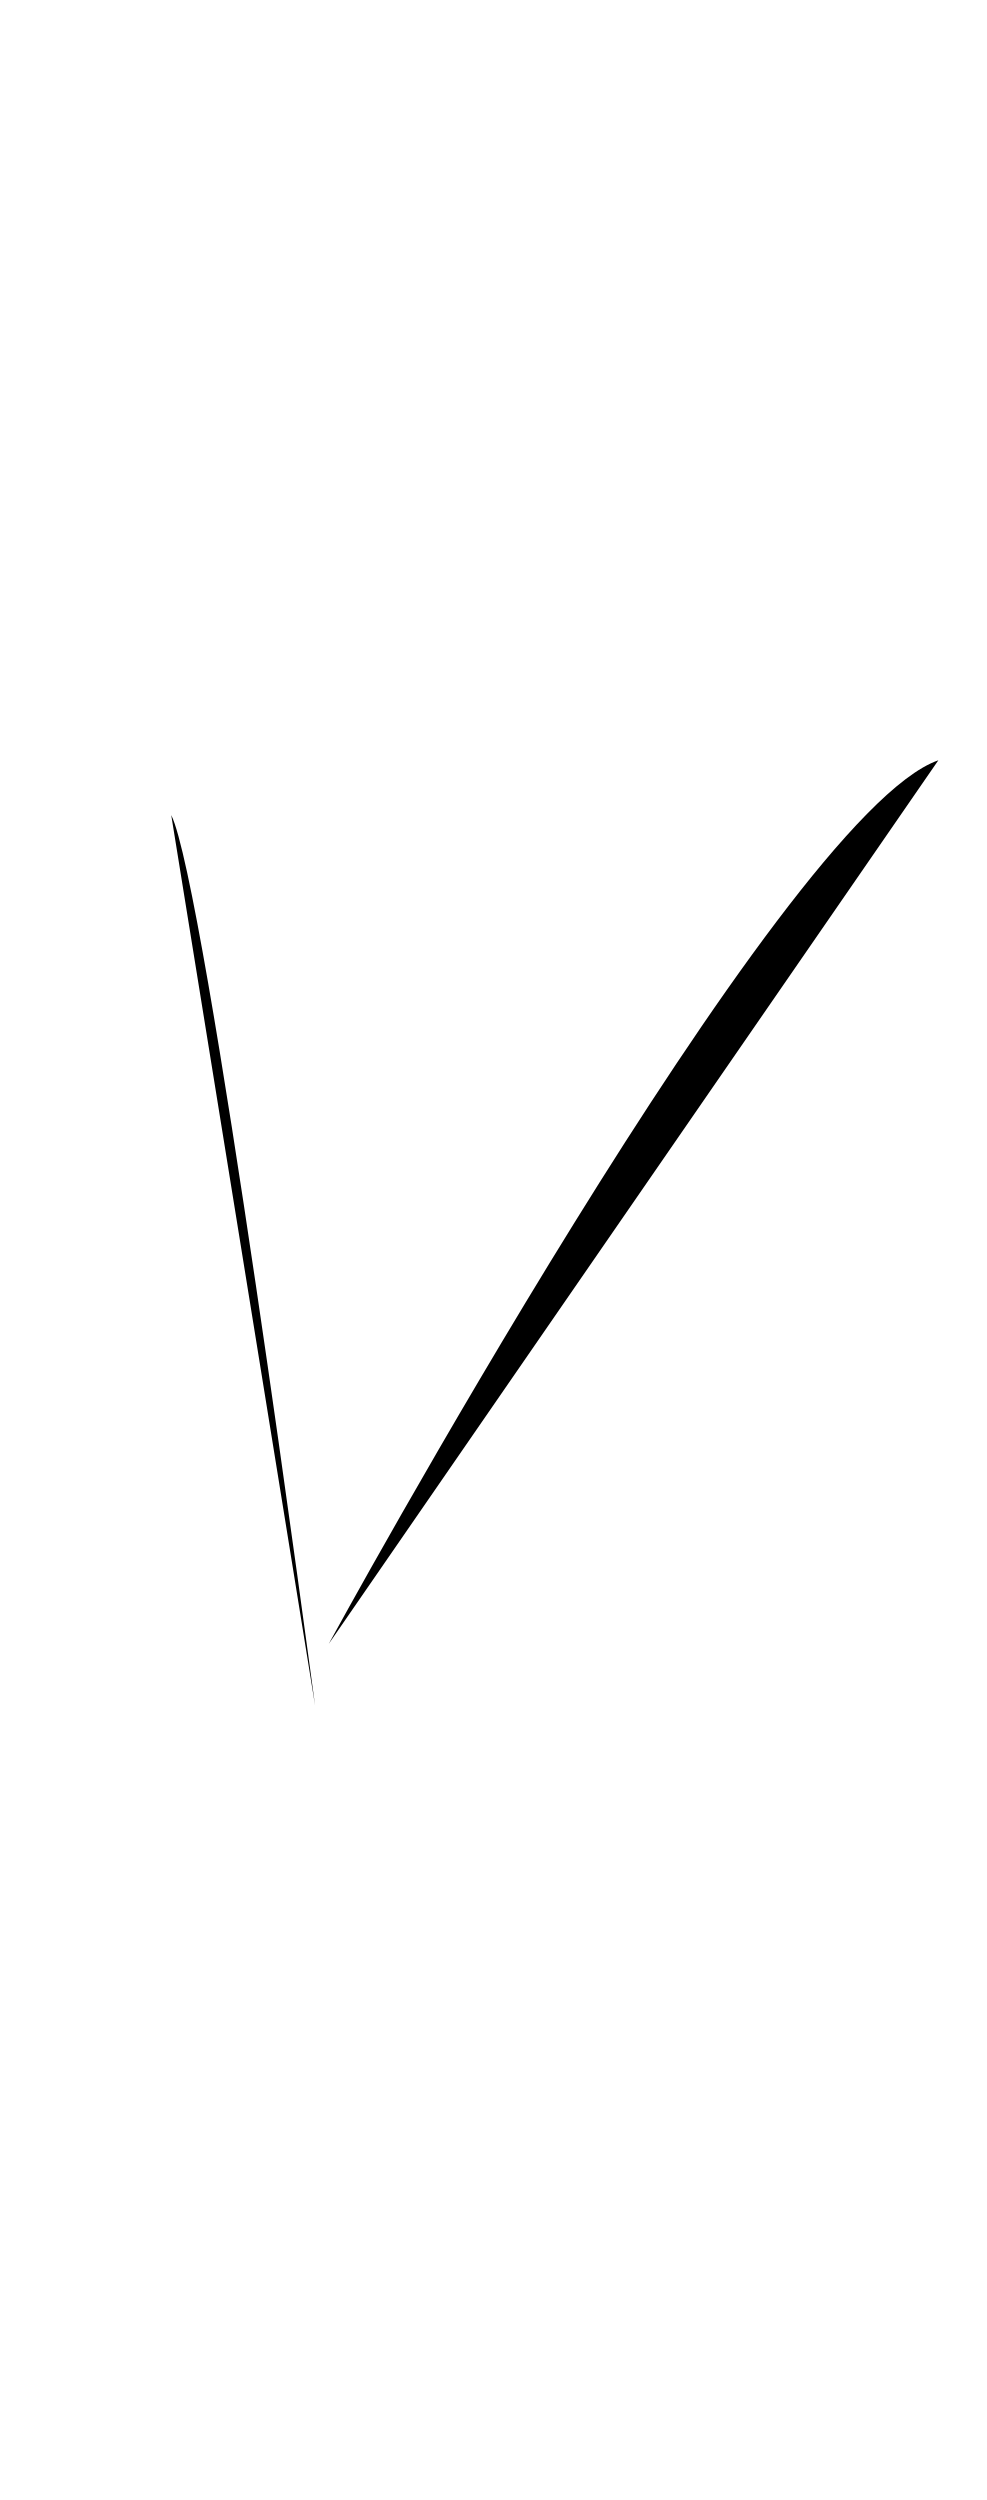
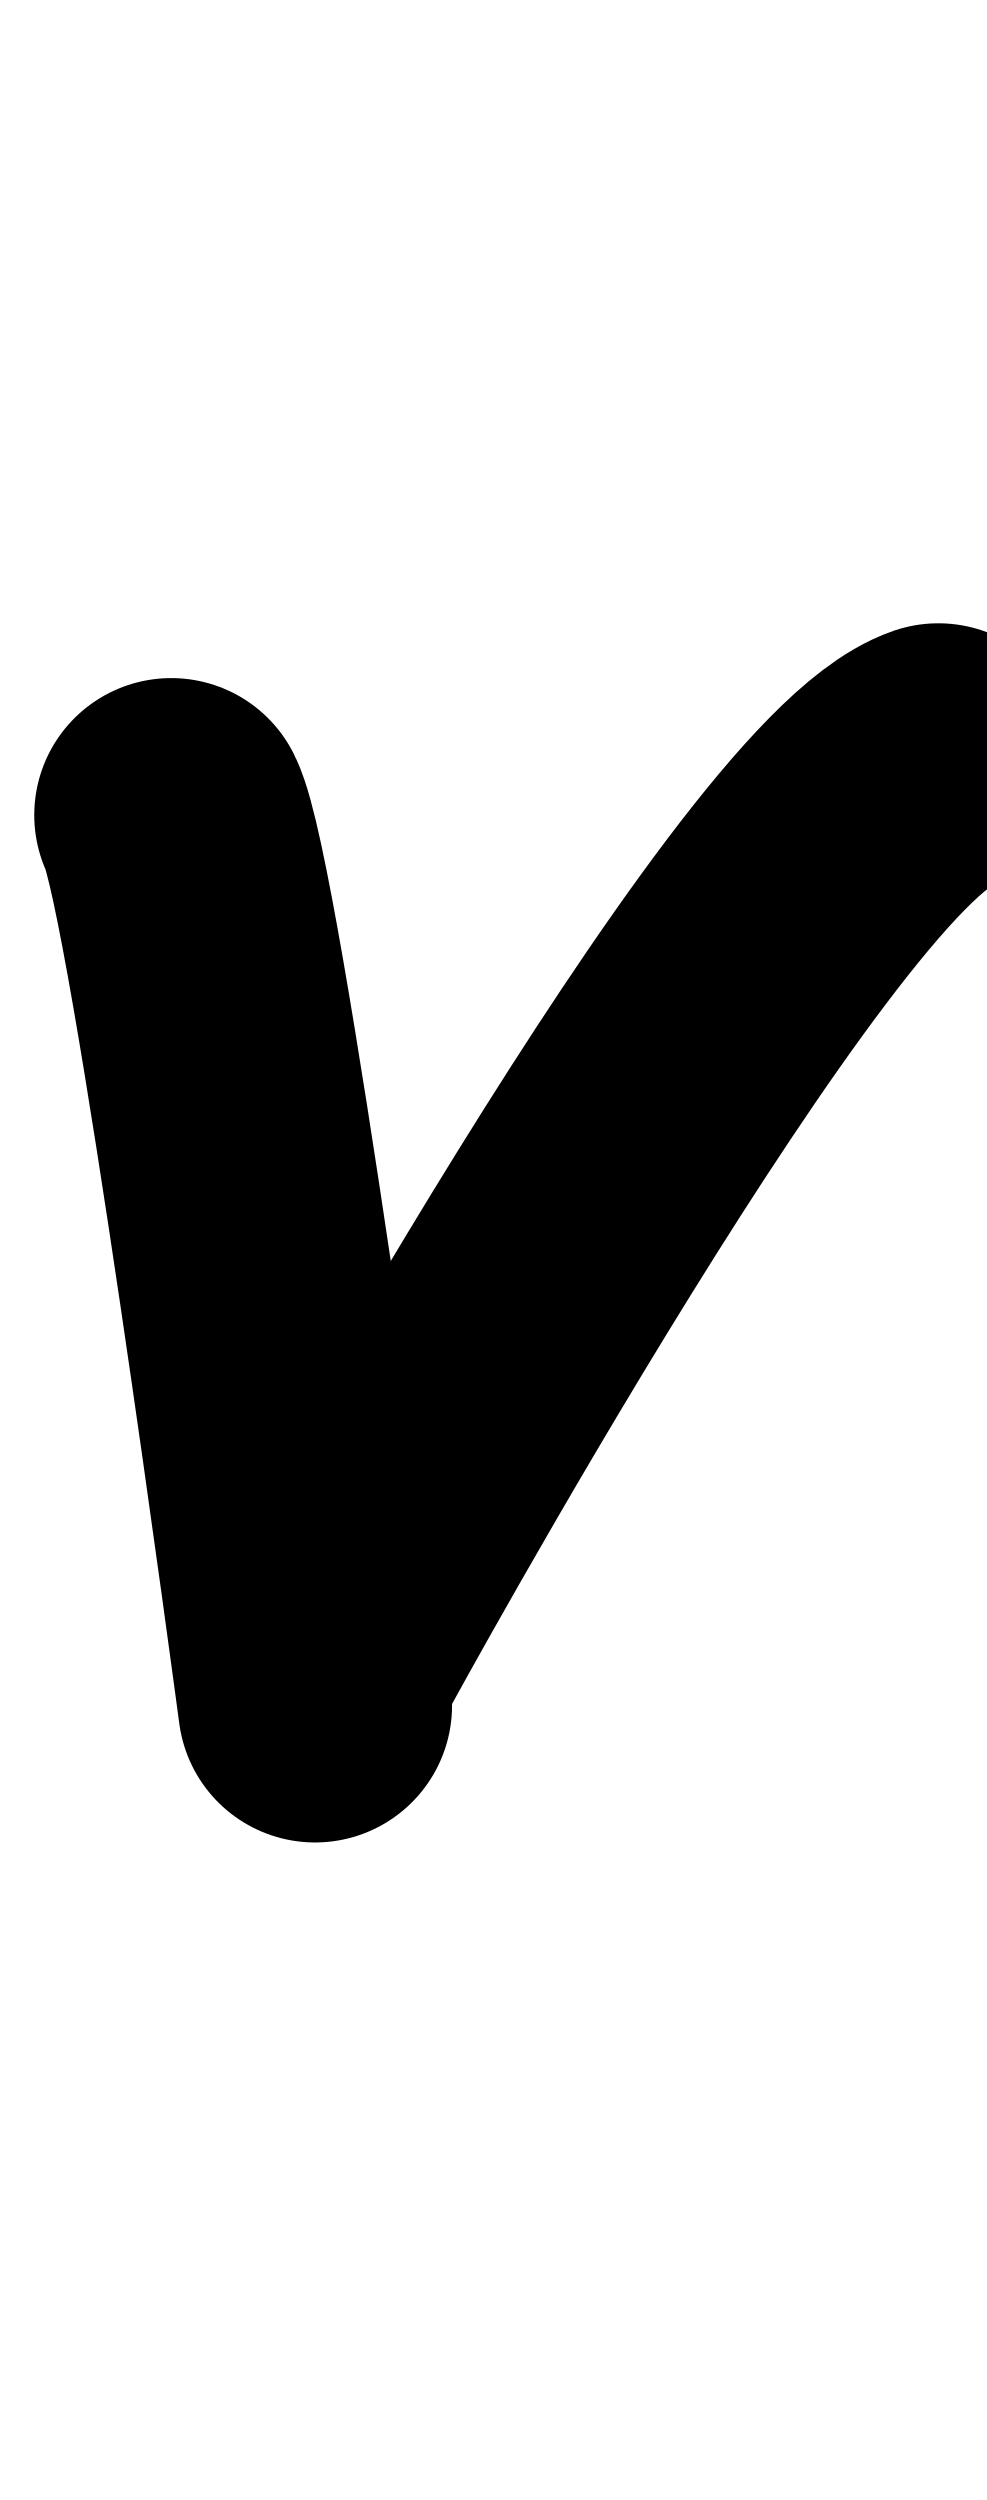
<svg xmlns="http://www.w3.org/2000/svg" version="1.1" id="Layer_1" x="0px" y="0px" viewBox="0 0 14.4 36.5" enable-background="new 0 0 14.4 36.5" xml:space="preserve">
-   <path d="  M2.5,11.9c0.5,1,2.1,13,2.1,13" />
-   <path d="  M4.8,24c0,0,6.6-12.1,8.9-12.9" />
+   <path fill="none" stroke="#000000" stroke-width="4" stroke-linecap="round" stroke-linejoin="round" stroke-miterlimit="10" d="  M2.5,11.9c0.5,1,2.1,13,2.1,13" />
+   <path fill="none" stroke="#000000" stroke-width="4" stroke-linecap="round" stroke-linejoin="round" stroke-miterlimit="10" d="  M4.8,24c0,0,6.6-12.1,8.9-12.9" />
</svg>
